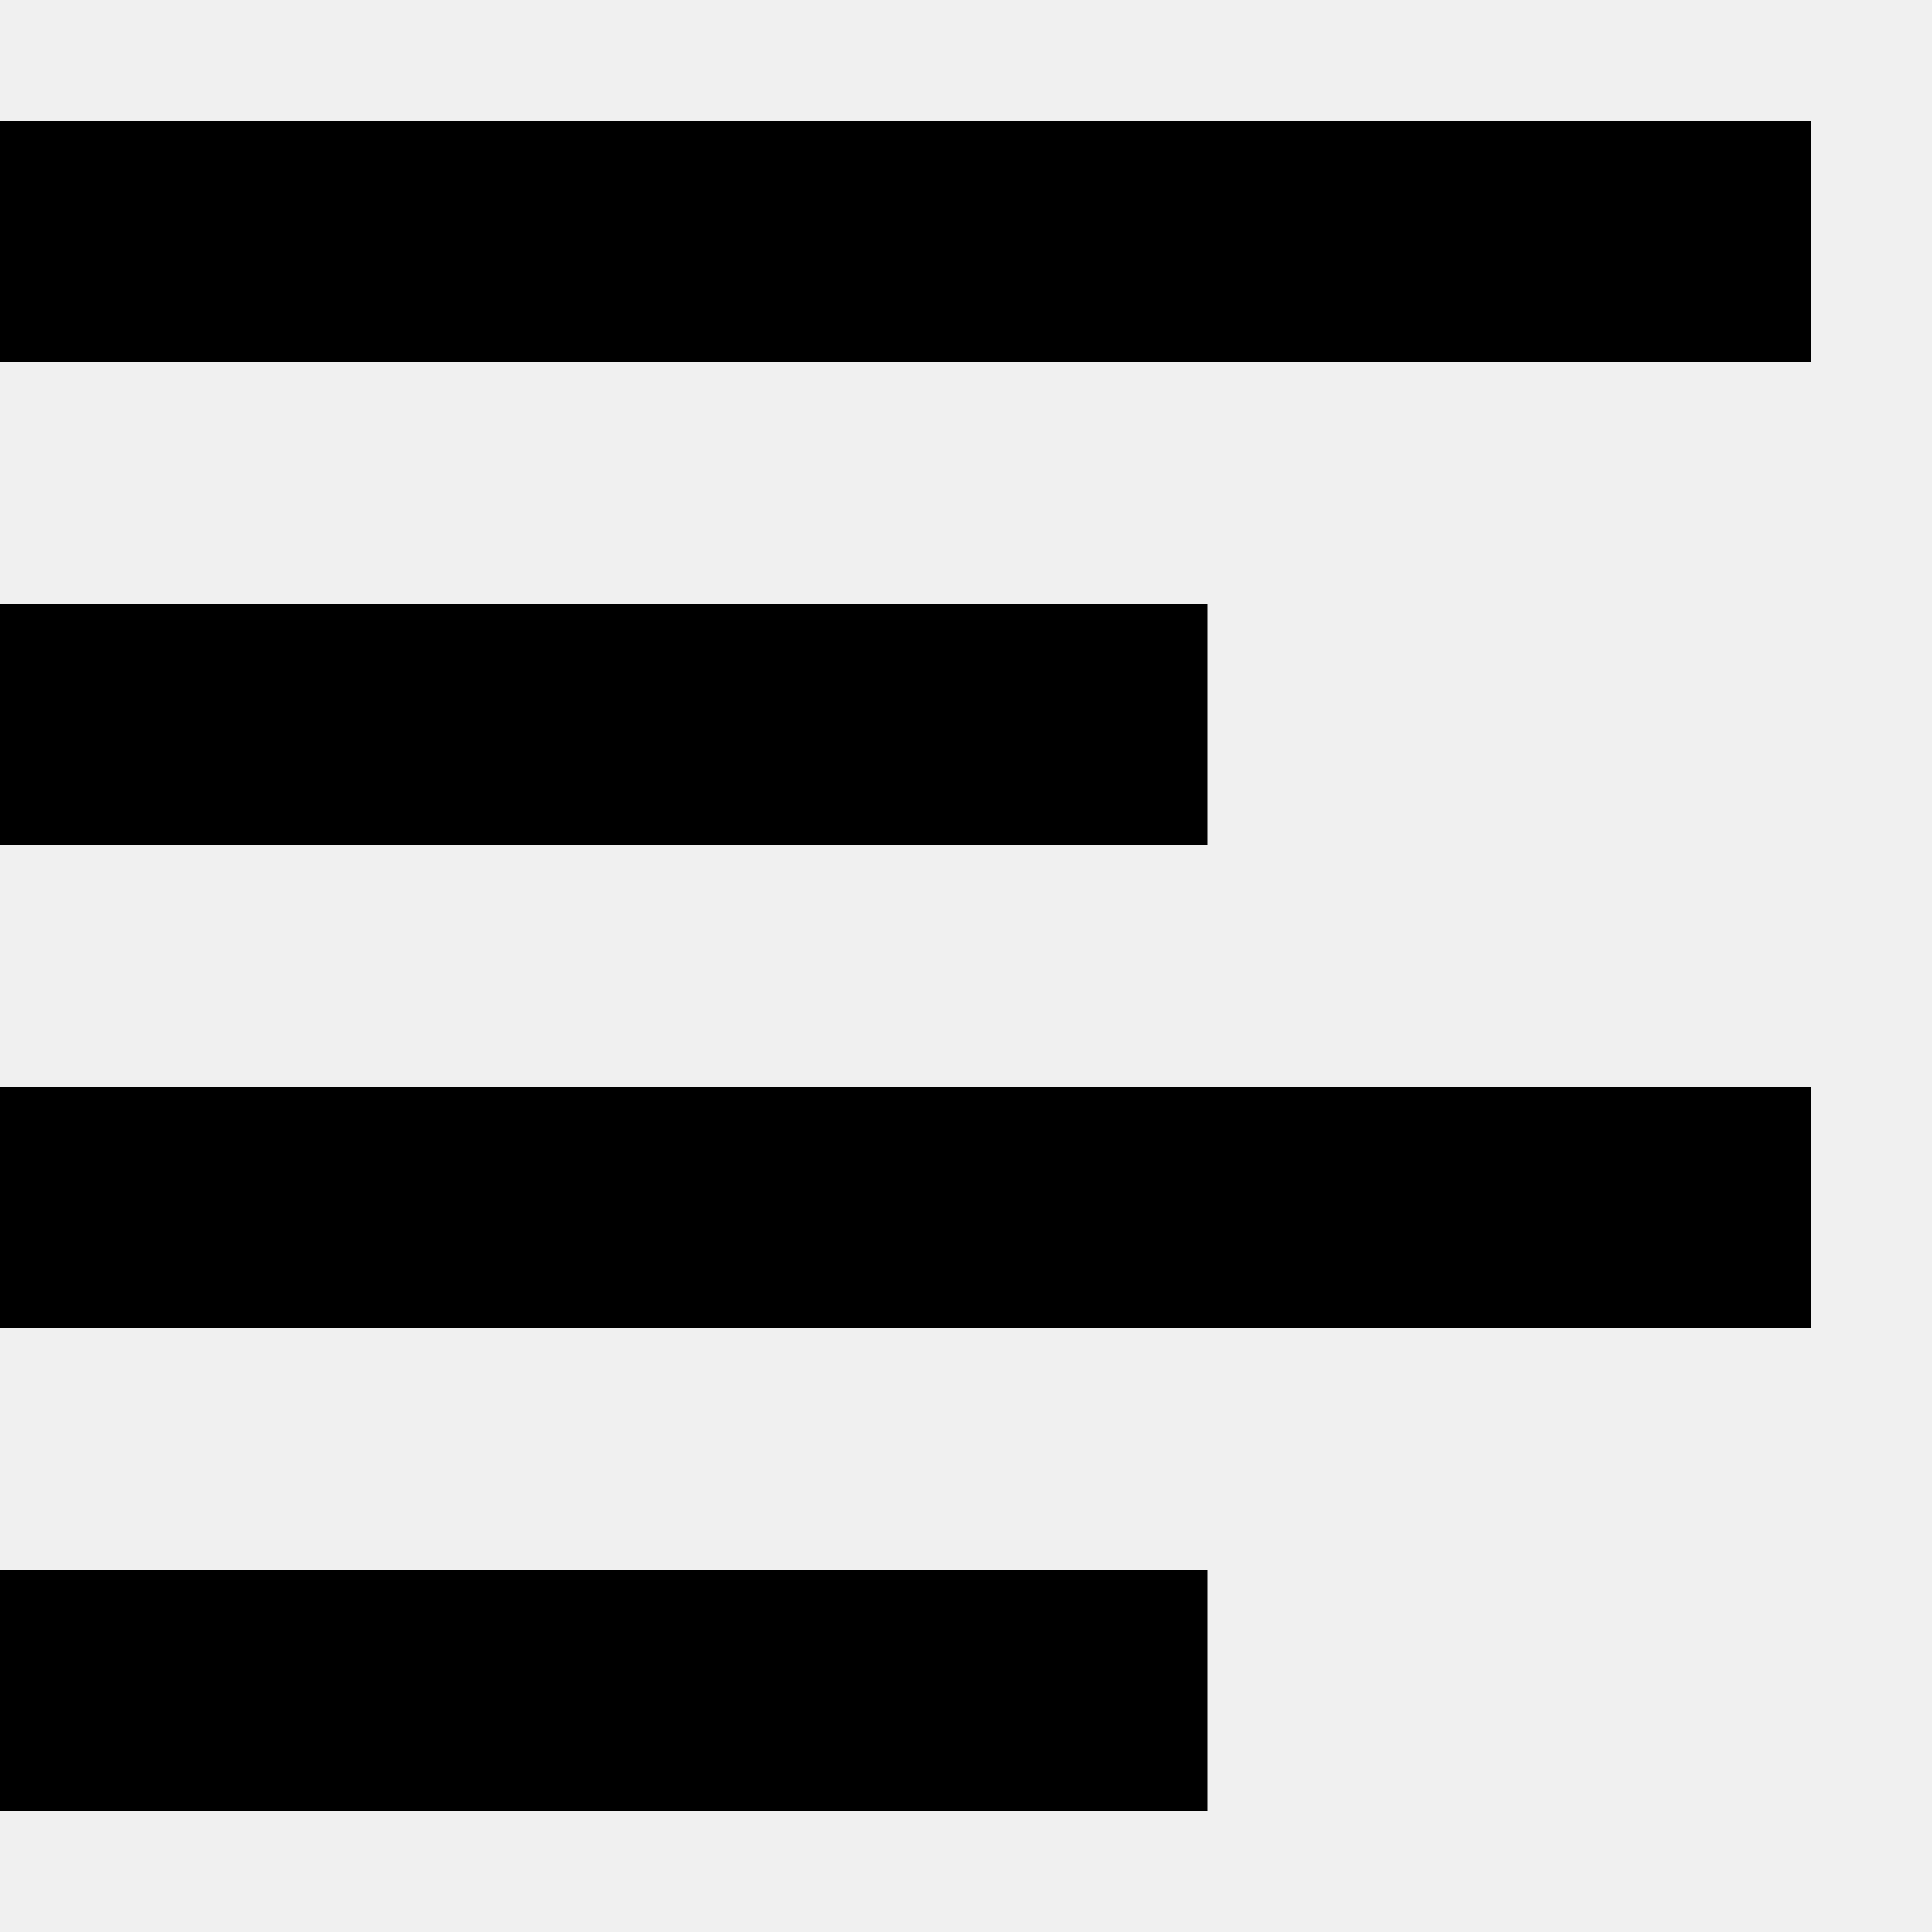
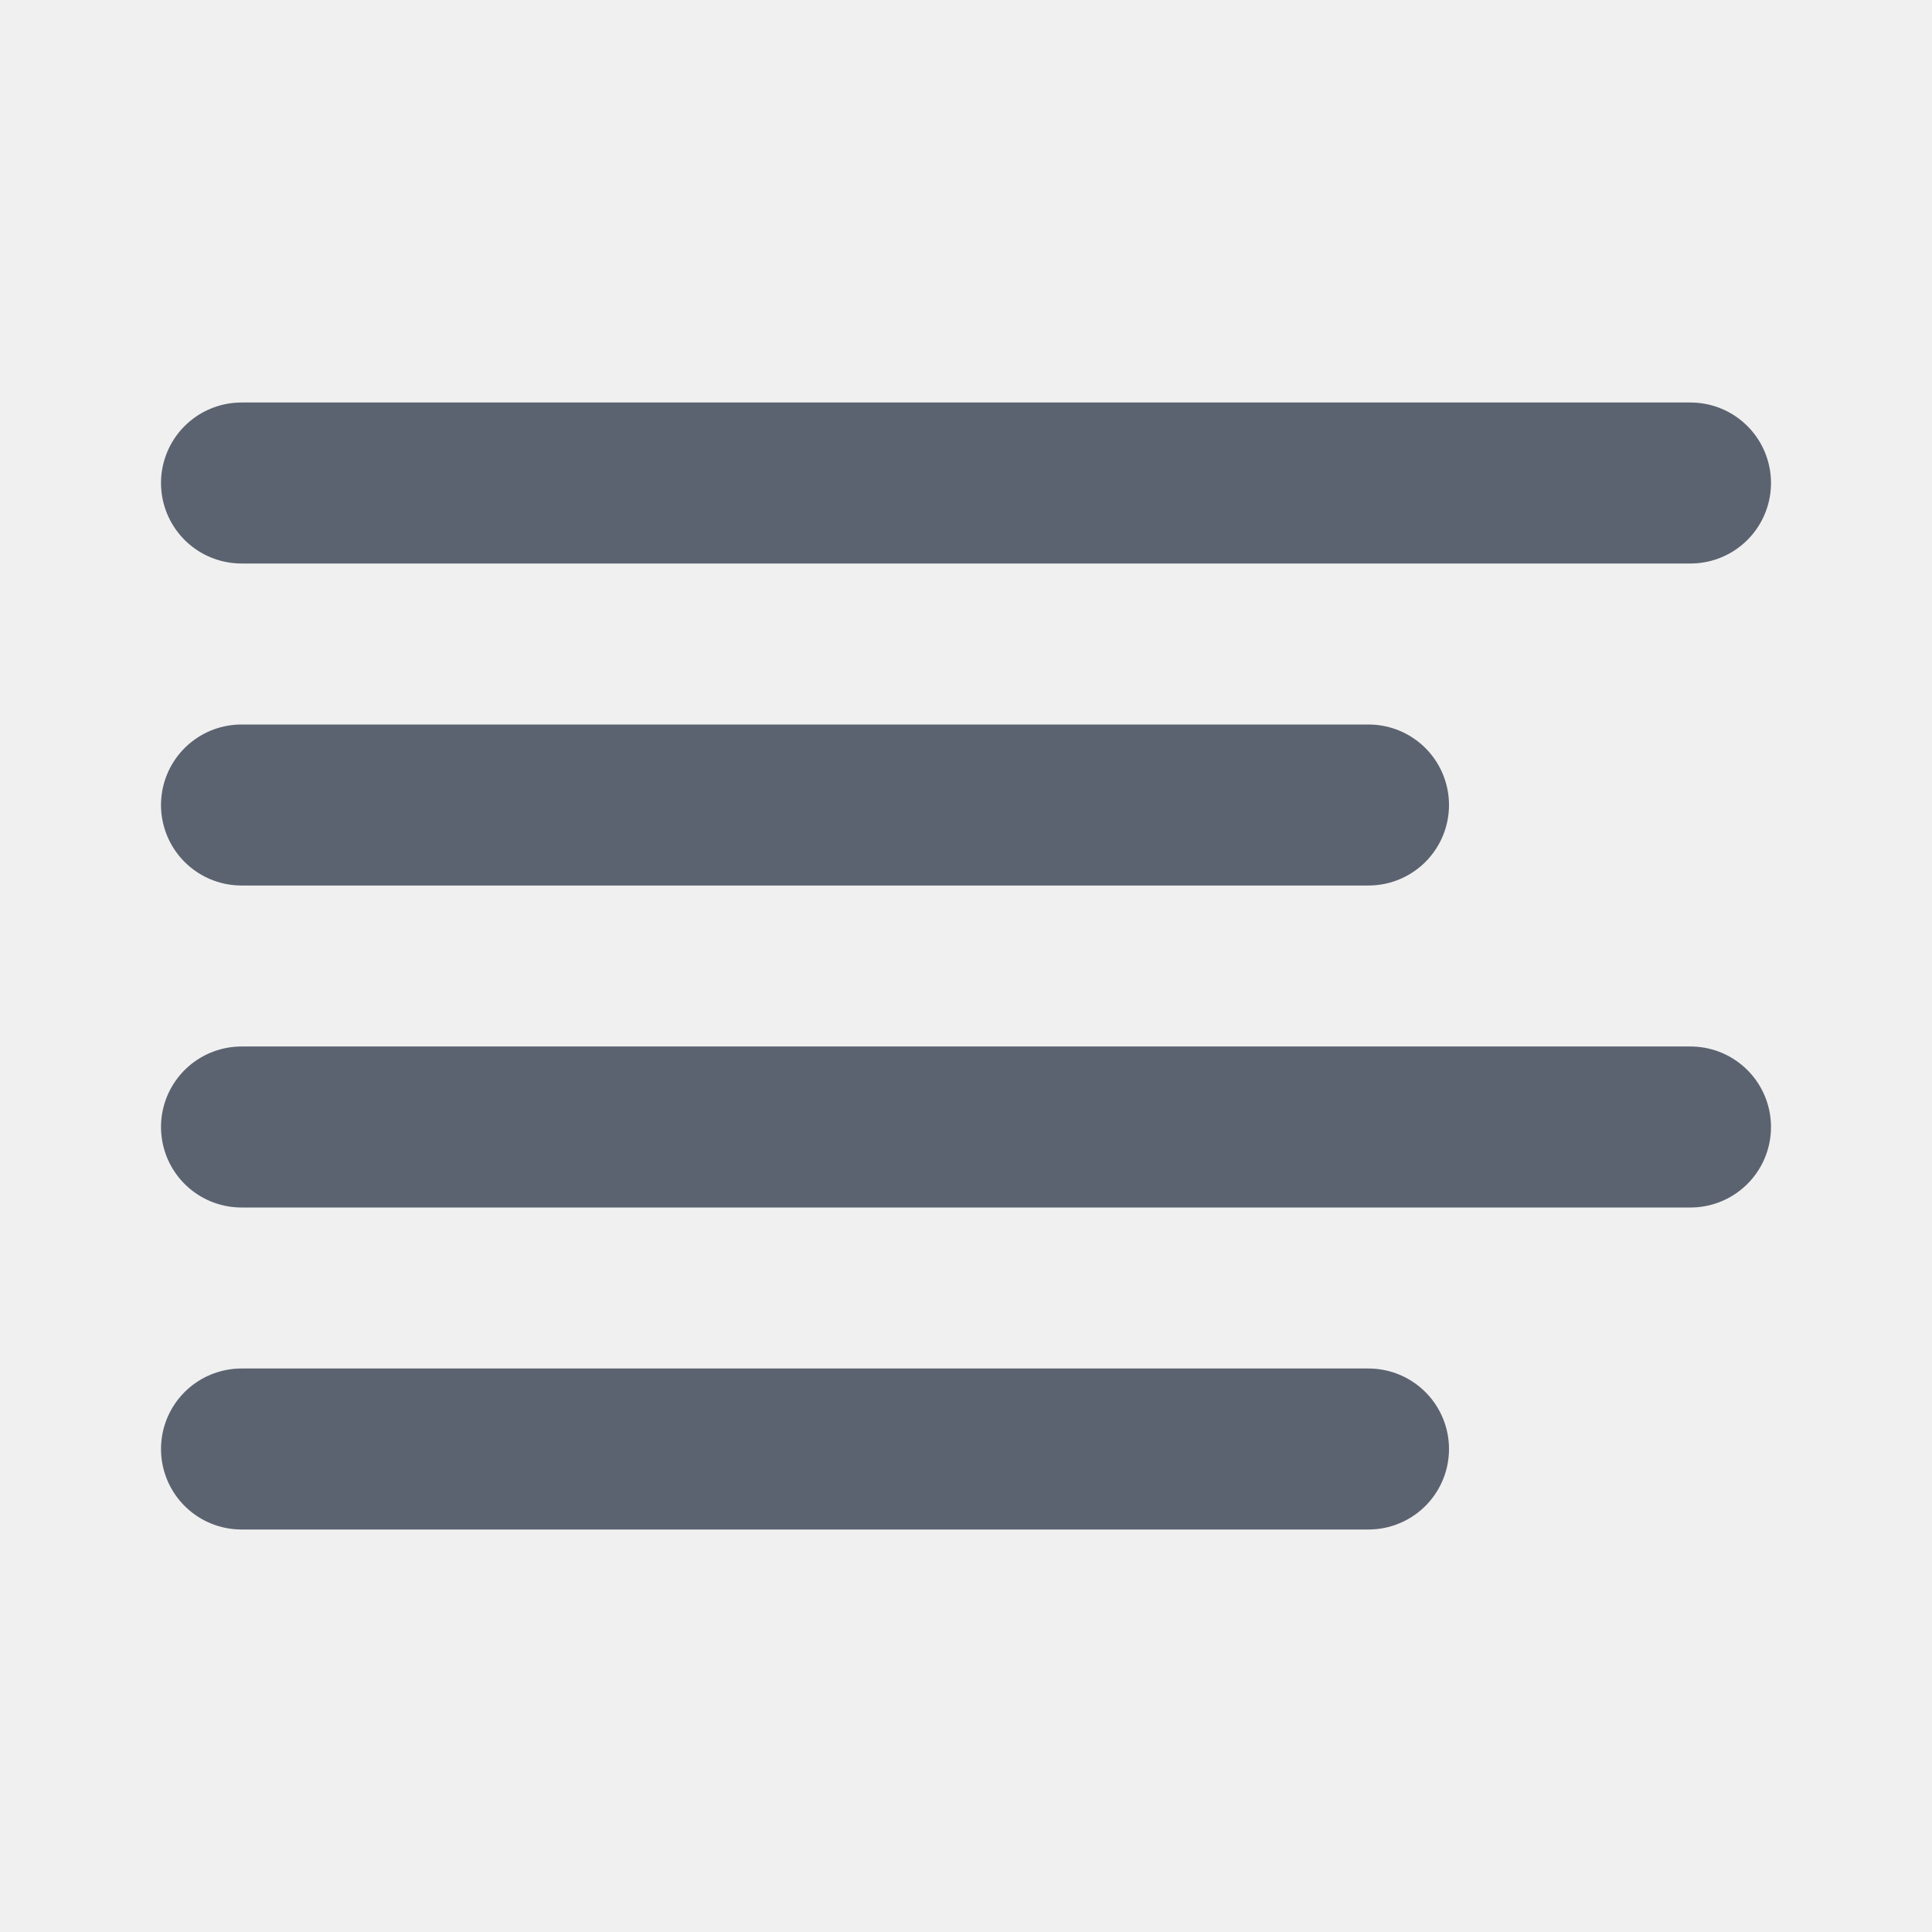
- <svg xmlns="http://www.w3.org/2000/svg" width="16px" height="16px" id="svg2385">
-   <defs id="defs2387">
-     </defs>
-   <g id="layer1">
-     <rect style="opacity:1;fill:#000000;fill-opacity:1;fill-rule:nonzero;stroke:none;stroke-width:0.5;stroke-miterlimit:4;stroke-dasharray:none;stroke-opacity:1" id="rect3242" width="15" height="2" x="0" y="1" />
-     <rect style="opacity:0;fill:#ffffff;fill-opacity:1;fill-rule:evenodd;stroke:none;stroke-width:1;stroke-miterlimit:4;stroke-dasharray:none;stroke-opacity:1" id="rect3254" width="16" height="16" x="0" y="0" ry="0" />
-     <rect style="opacity:1;fill:#000000;fill-opacity:1;fill-rule:nonzero;stroke:none;stroke-width:0.5;stroke-miterlimit:4;stroke-dasharray:none;stroke-opacity:1" id="rect3295" width="10" height="2" x="0" y="5" />
-     <rect style="opacity:1;fill:#000000;fill-opacity:1;fill-rule:nonzero;stroke:none;stroke-width:0.5;stroke-miterlimit:4;stroke-dasharray:none;stroke-opacity:1" id="rect3297" width="15" height="2" x="0" y="9" />
-     <rect style="opacity:1;fill:#000000;fill-opacity:1;fill-rule:nonzero;stroke:none;stroke-width:0.5;stroke-miterlimit:4;stroke-dasharray:none;stroke-opacity:1" id="rect3189" width="10" height="2" x="0" y="13" />
-   </g>
+ <svg xmlns="http://www.w3.org/2000/svg" width="24" height="24" viewBox="0 0 24 24" fill="none" stroke="#5C6370" stroke-width="2" stroke-linecap="round" stroke-linejoin="round">
+   <line x1="17" y1="10" x2="3" y2="10" />
+   <line x1="21" y1="6" x2="3" y2="6" />
+   <line x1="21" y1="14" x2="3" y2="14" />
+   <line x1="17" y1="18" x2="3" y2="18" />
</svg>
